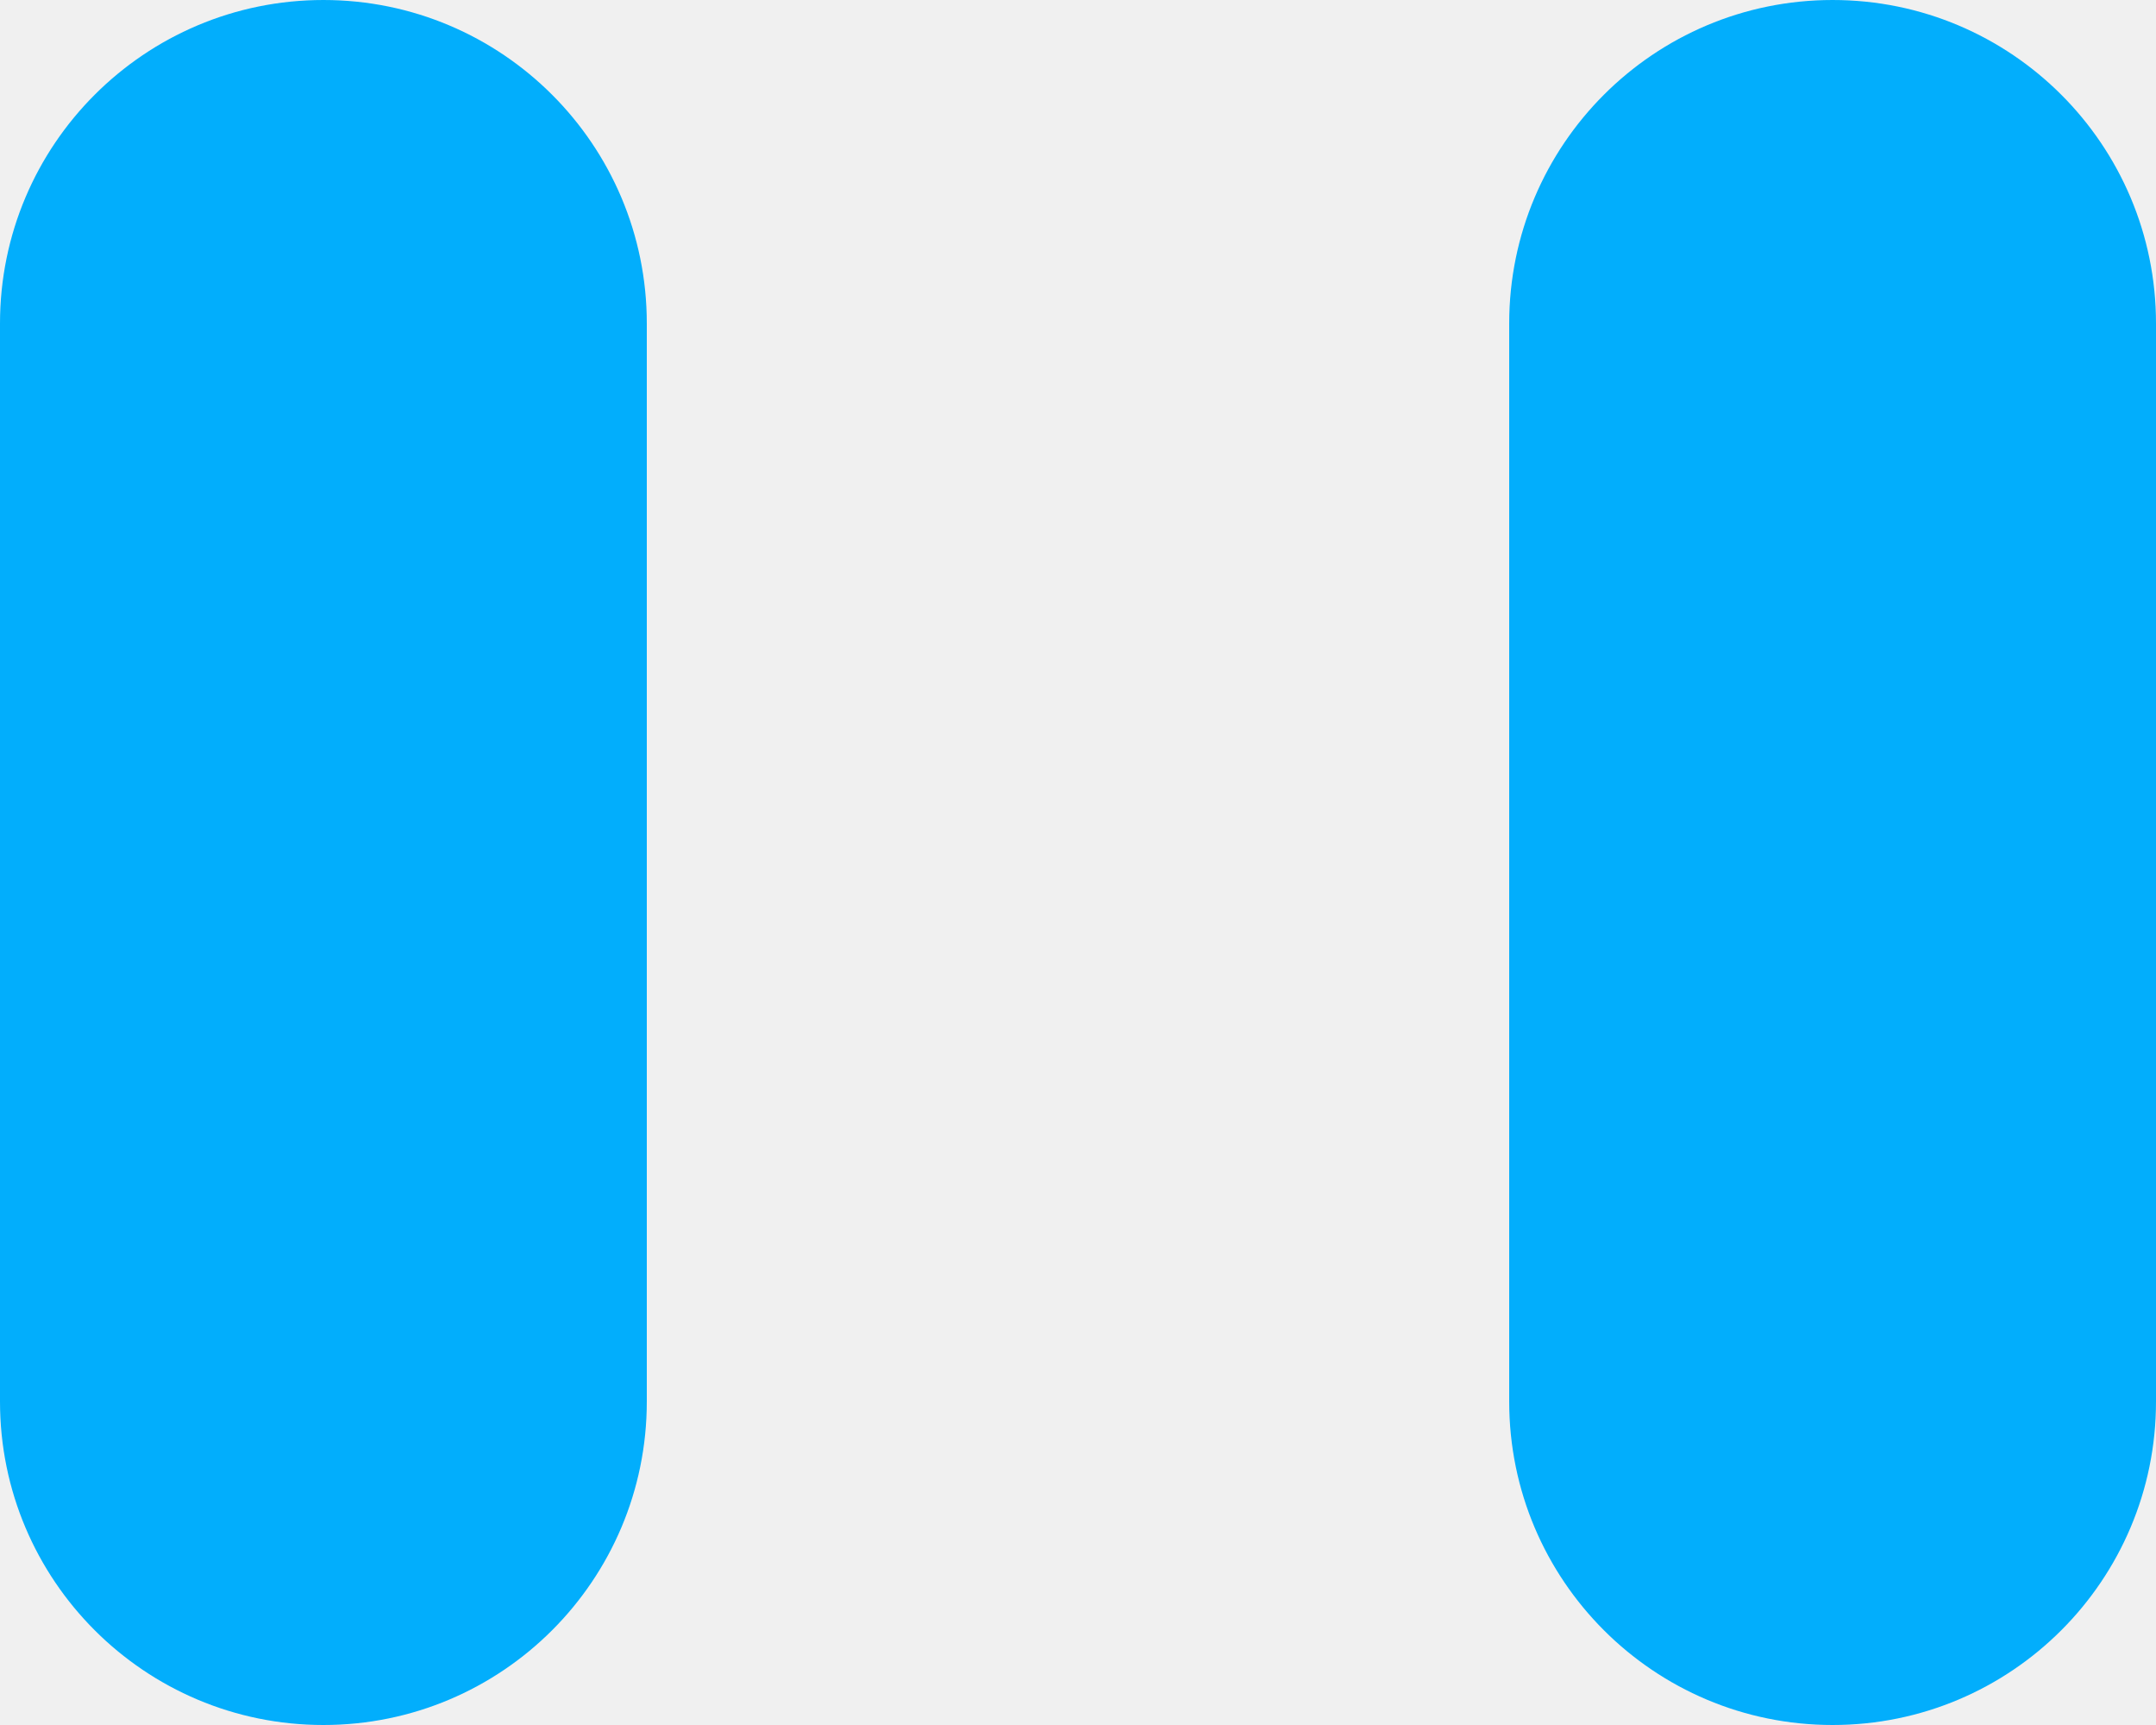
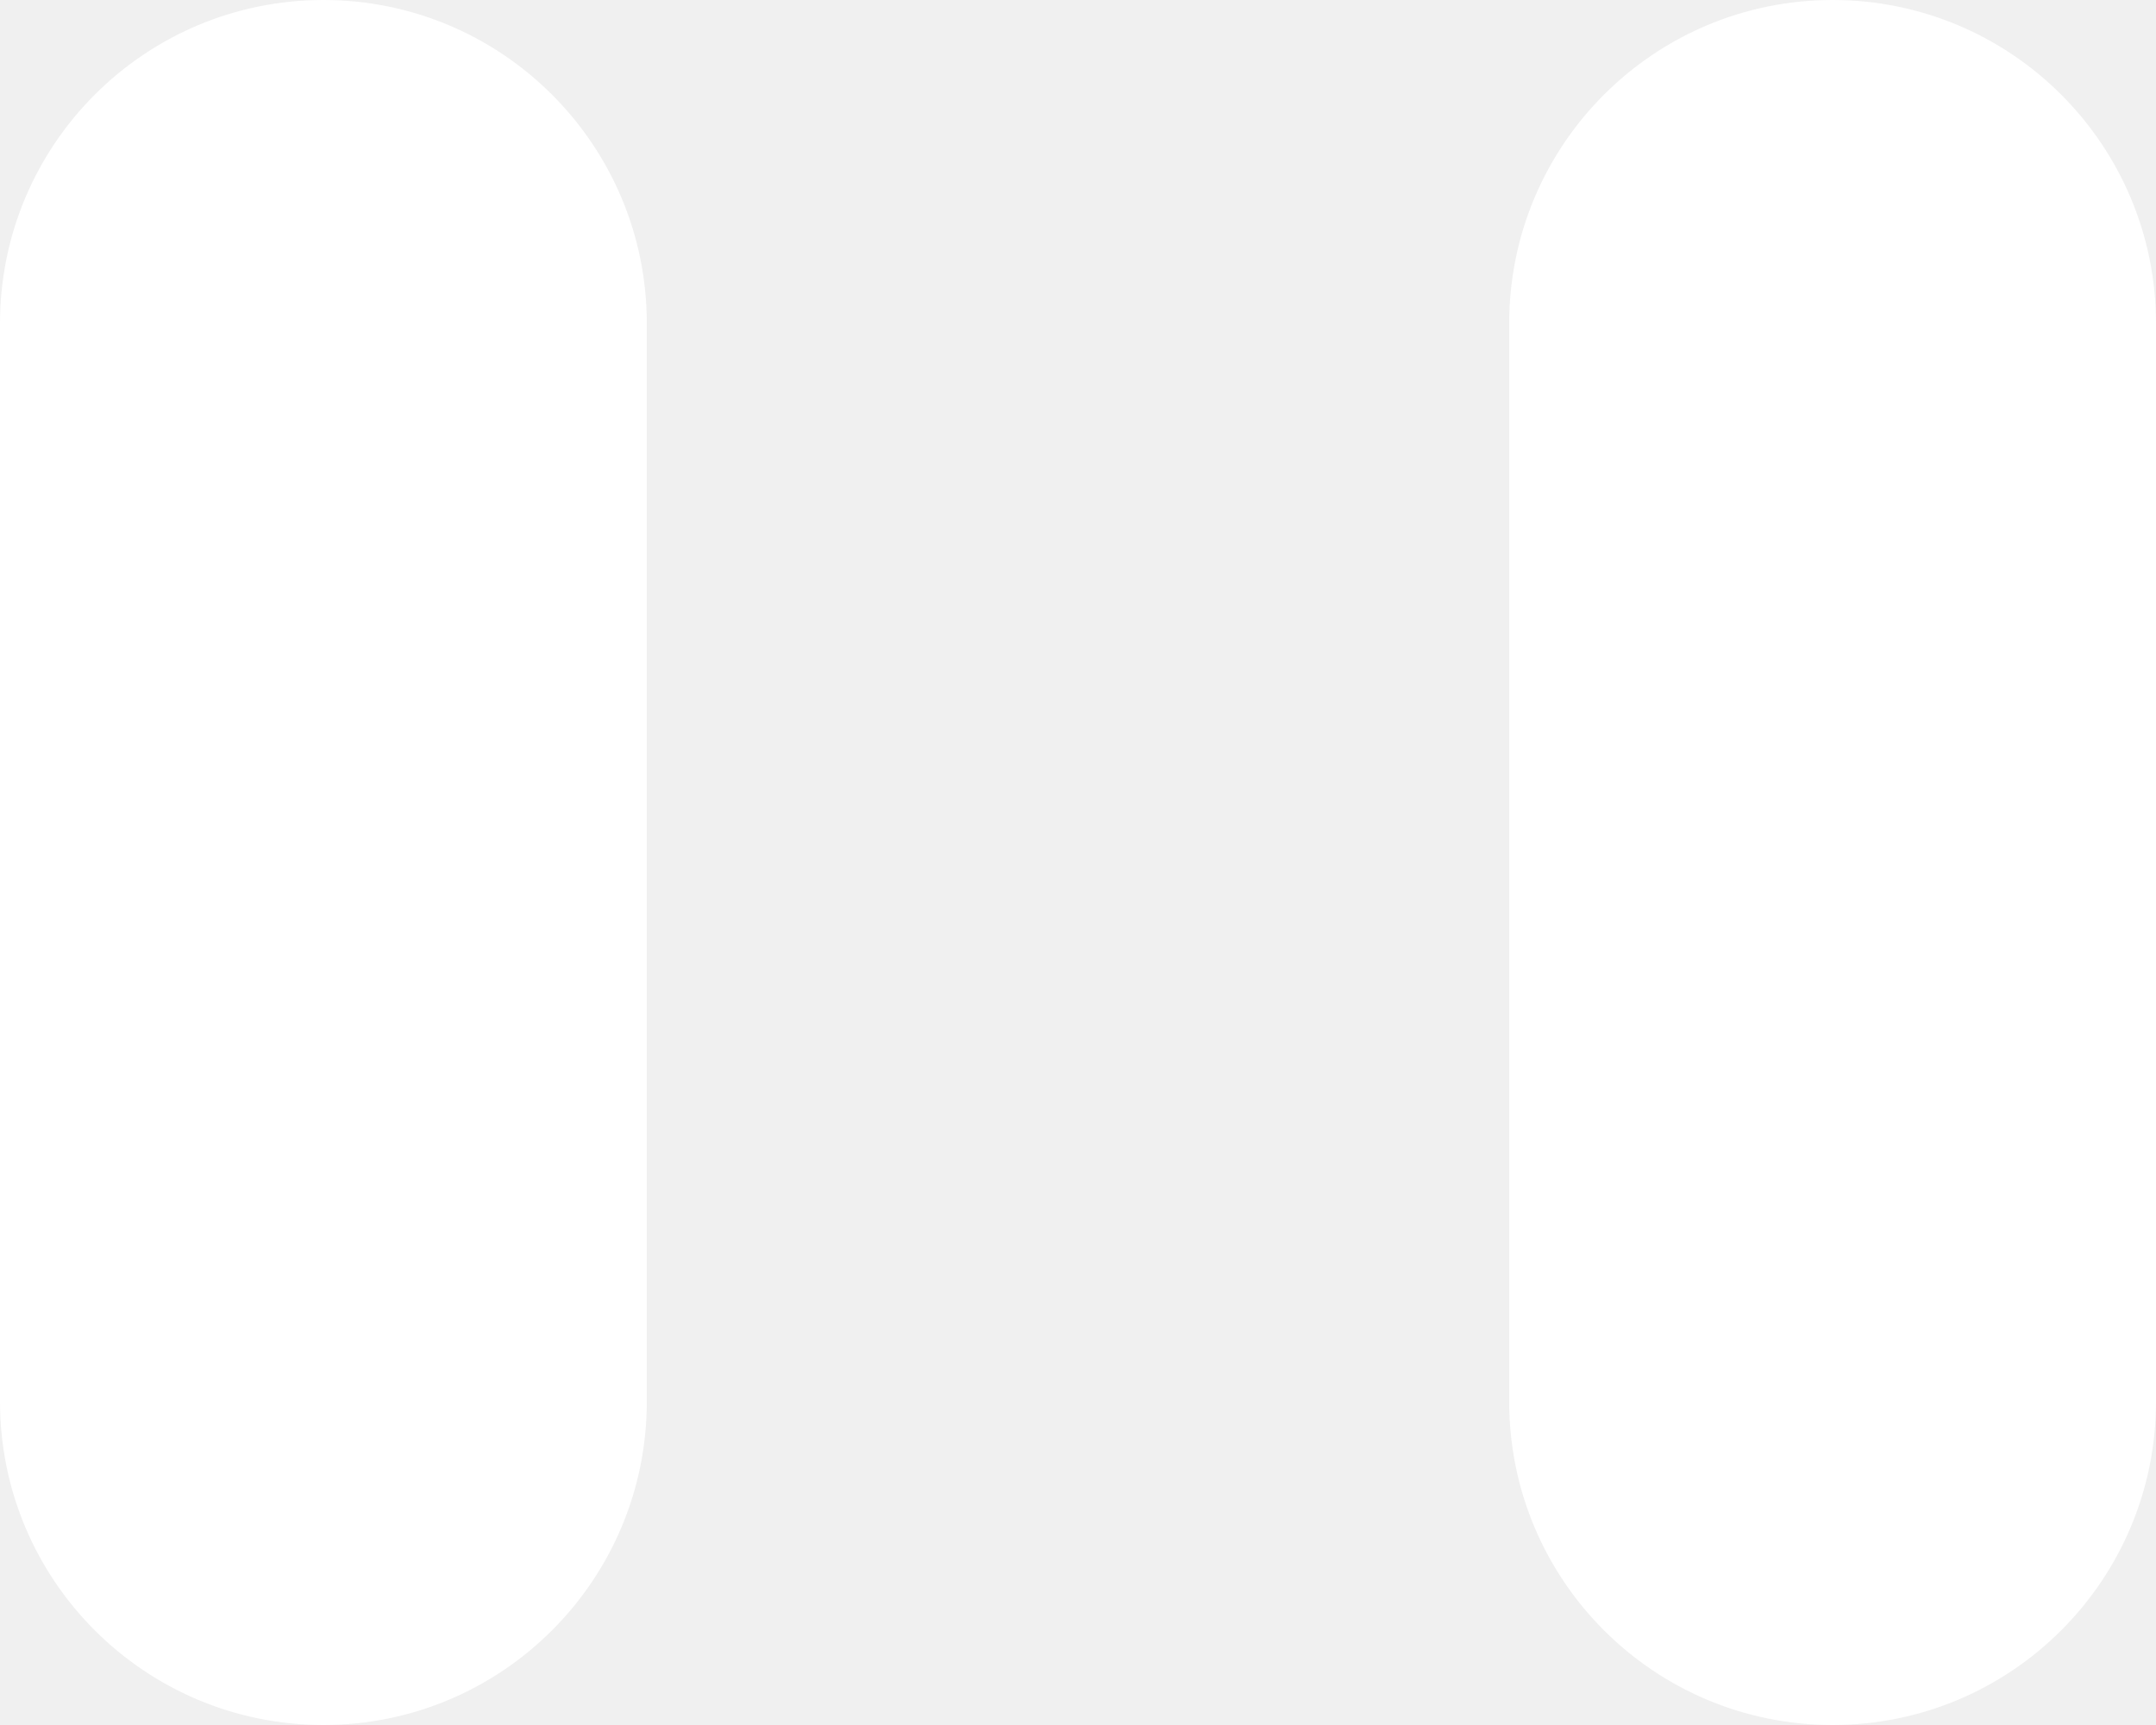
<svg xmlns="http://www.w3.org/2000/svg" width="20" height="16" viewBox="0 0 20 16" fill="none">
-   <path fill-rule="evenodd" clip-rule="evenodd" d="M3 0C1.343 0 0 1.343 0 3V13C0 14.657 1.343 16 3 16C4.657 16 6 14.657 6 13V3C6 1.343 4.657 0 3 0ZM17 0C15.343 0 14 1.343 14 3V13C14 14.657 15.343 16 17 16C18.657 16 20 14.657 20 13V3C20 1.343 18.657 0 17 0Z" fill="#02AEFC" />
+   <path fill-rule="evenodd" clip-rule="evenodd" d="M3 0C1.343 0 0 1.343 0 3V13C0 14.657 1.343 16 3 16C4.657 16 6 14.657 6 13V3C6 1.343 4.657 0 3 0ZM17 0C15.343 0 14 1.343 14 3V13C14 14.657 15.343 16 17 16C18.657 16 20 14.657 20 13V3C20 1.343 18.657 0 17 0Z" fill="white" />
</svg>
